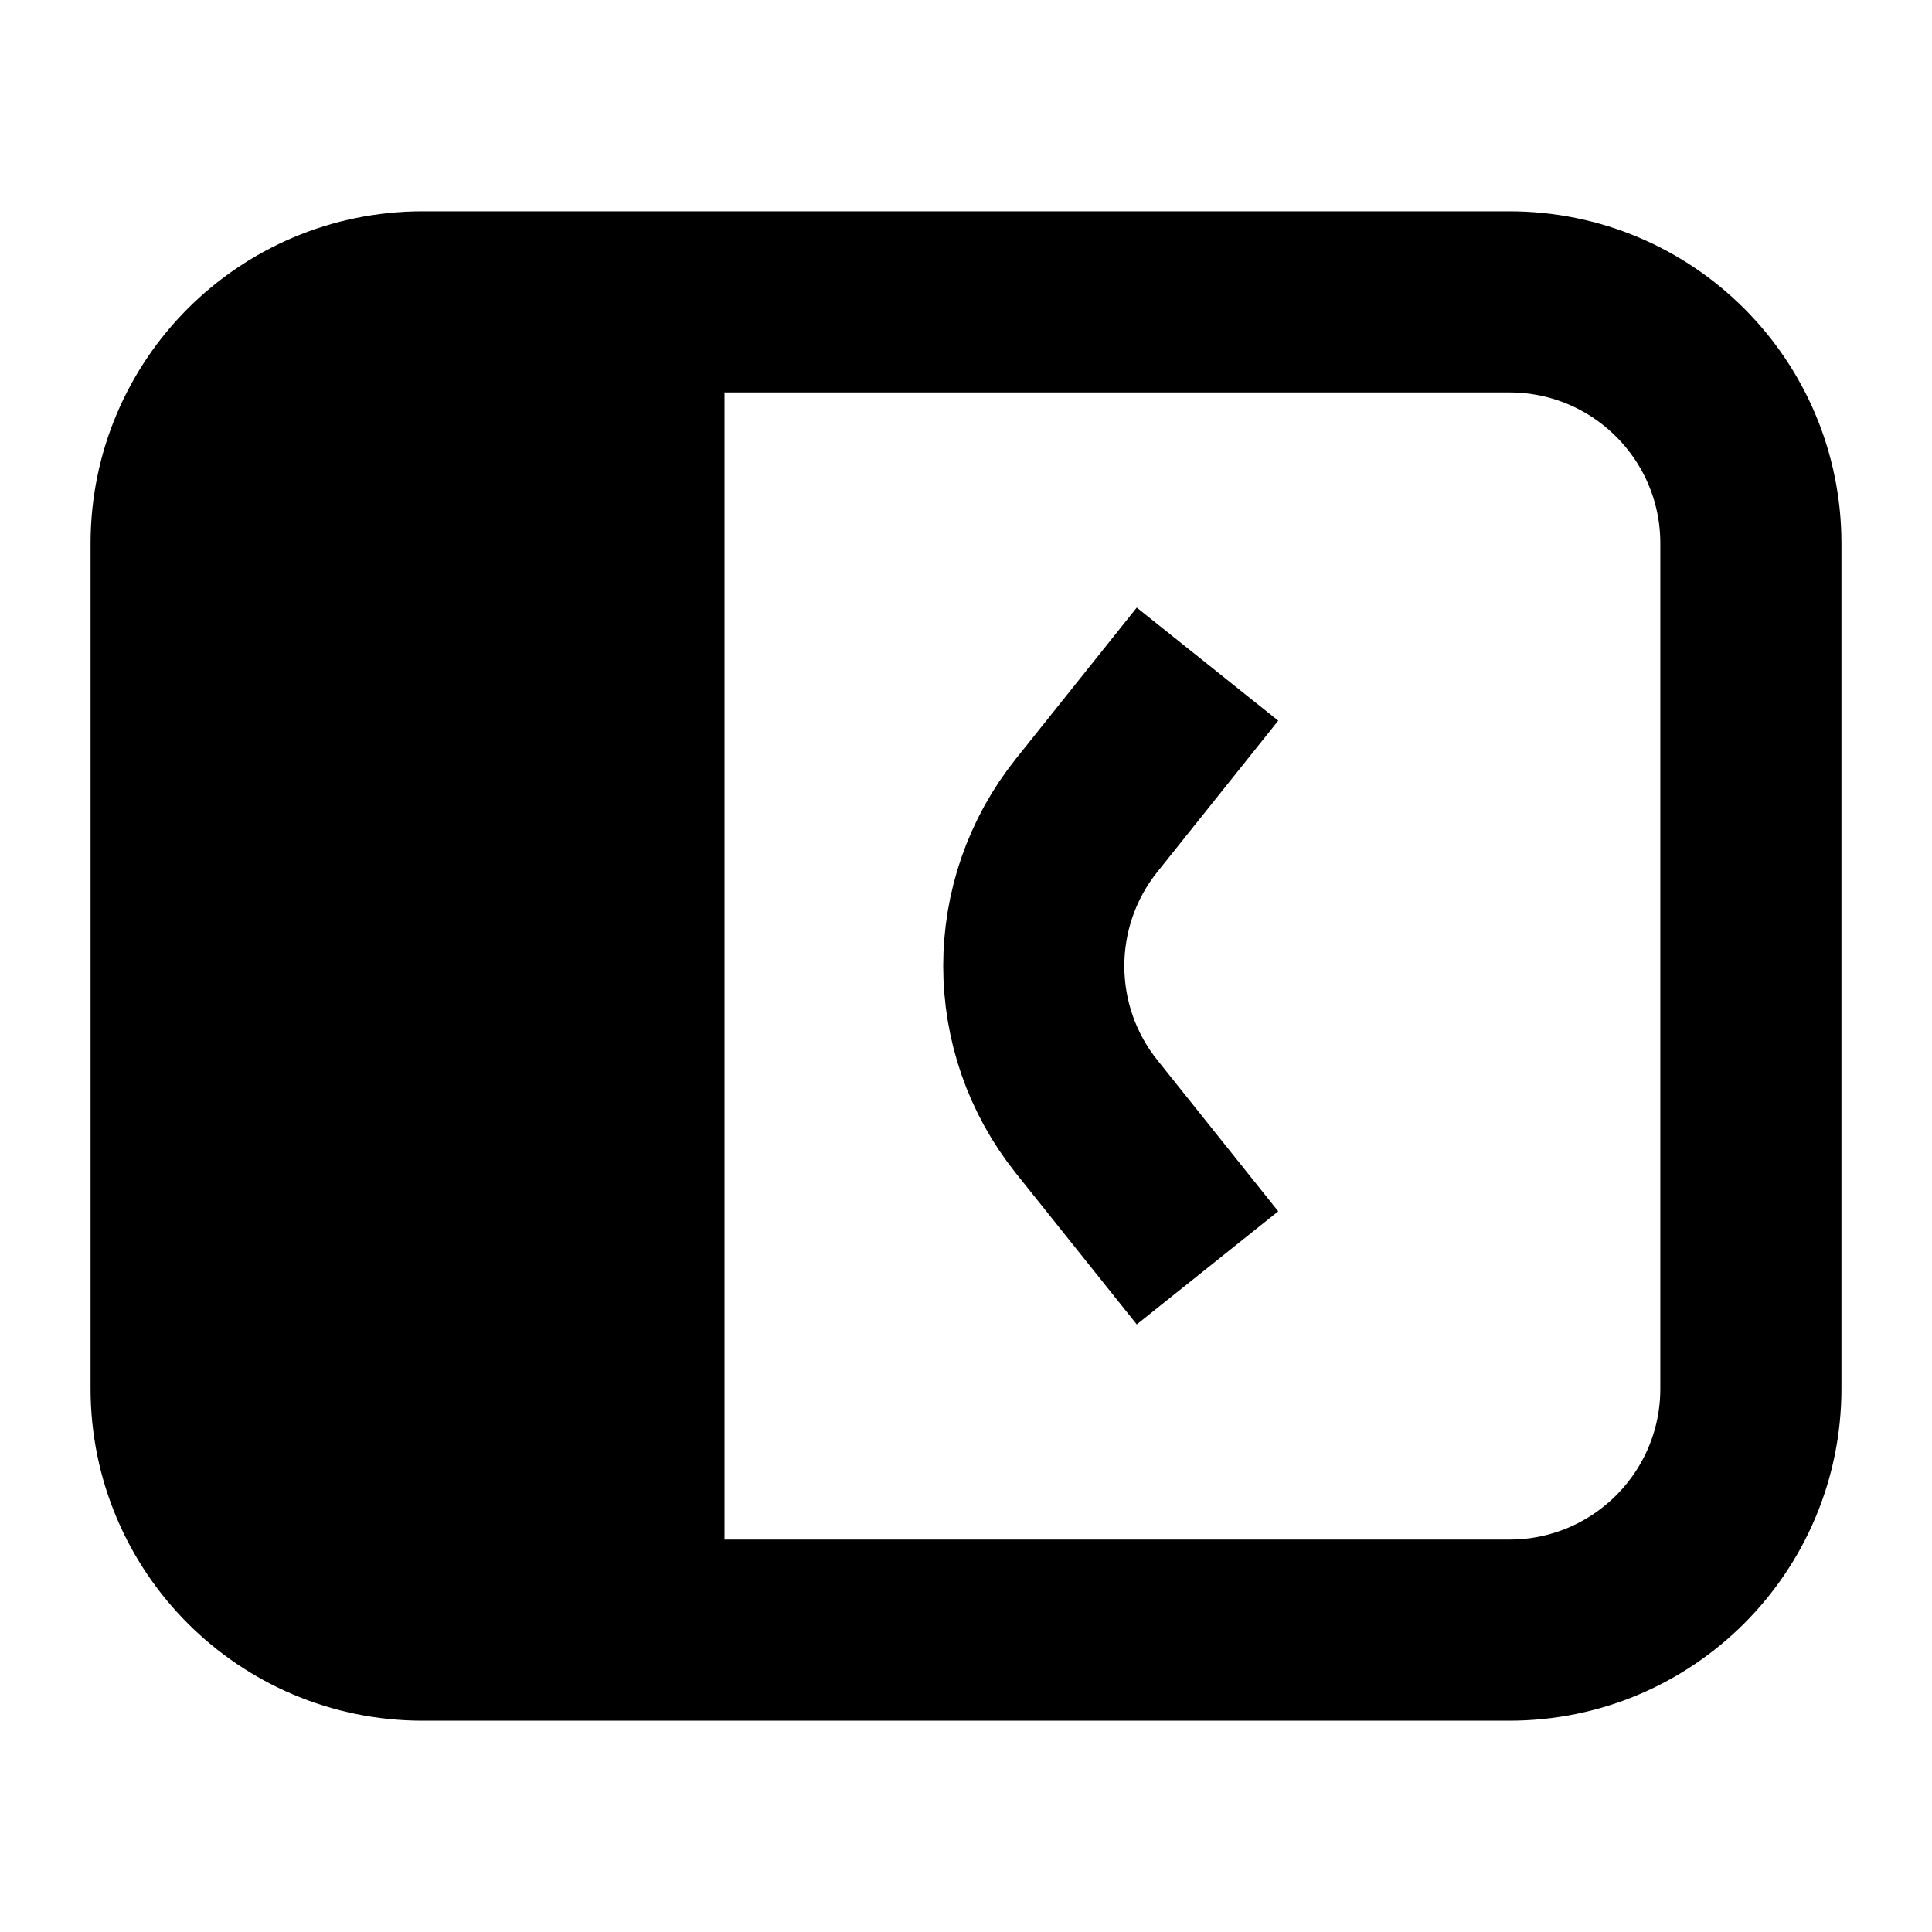
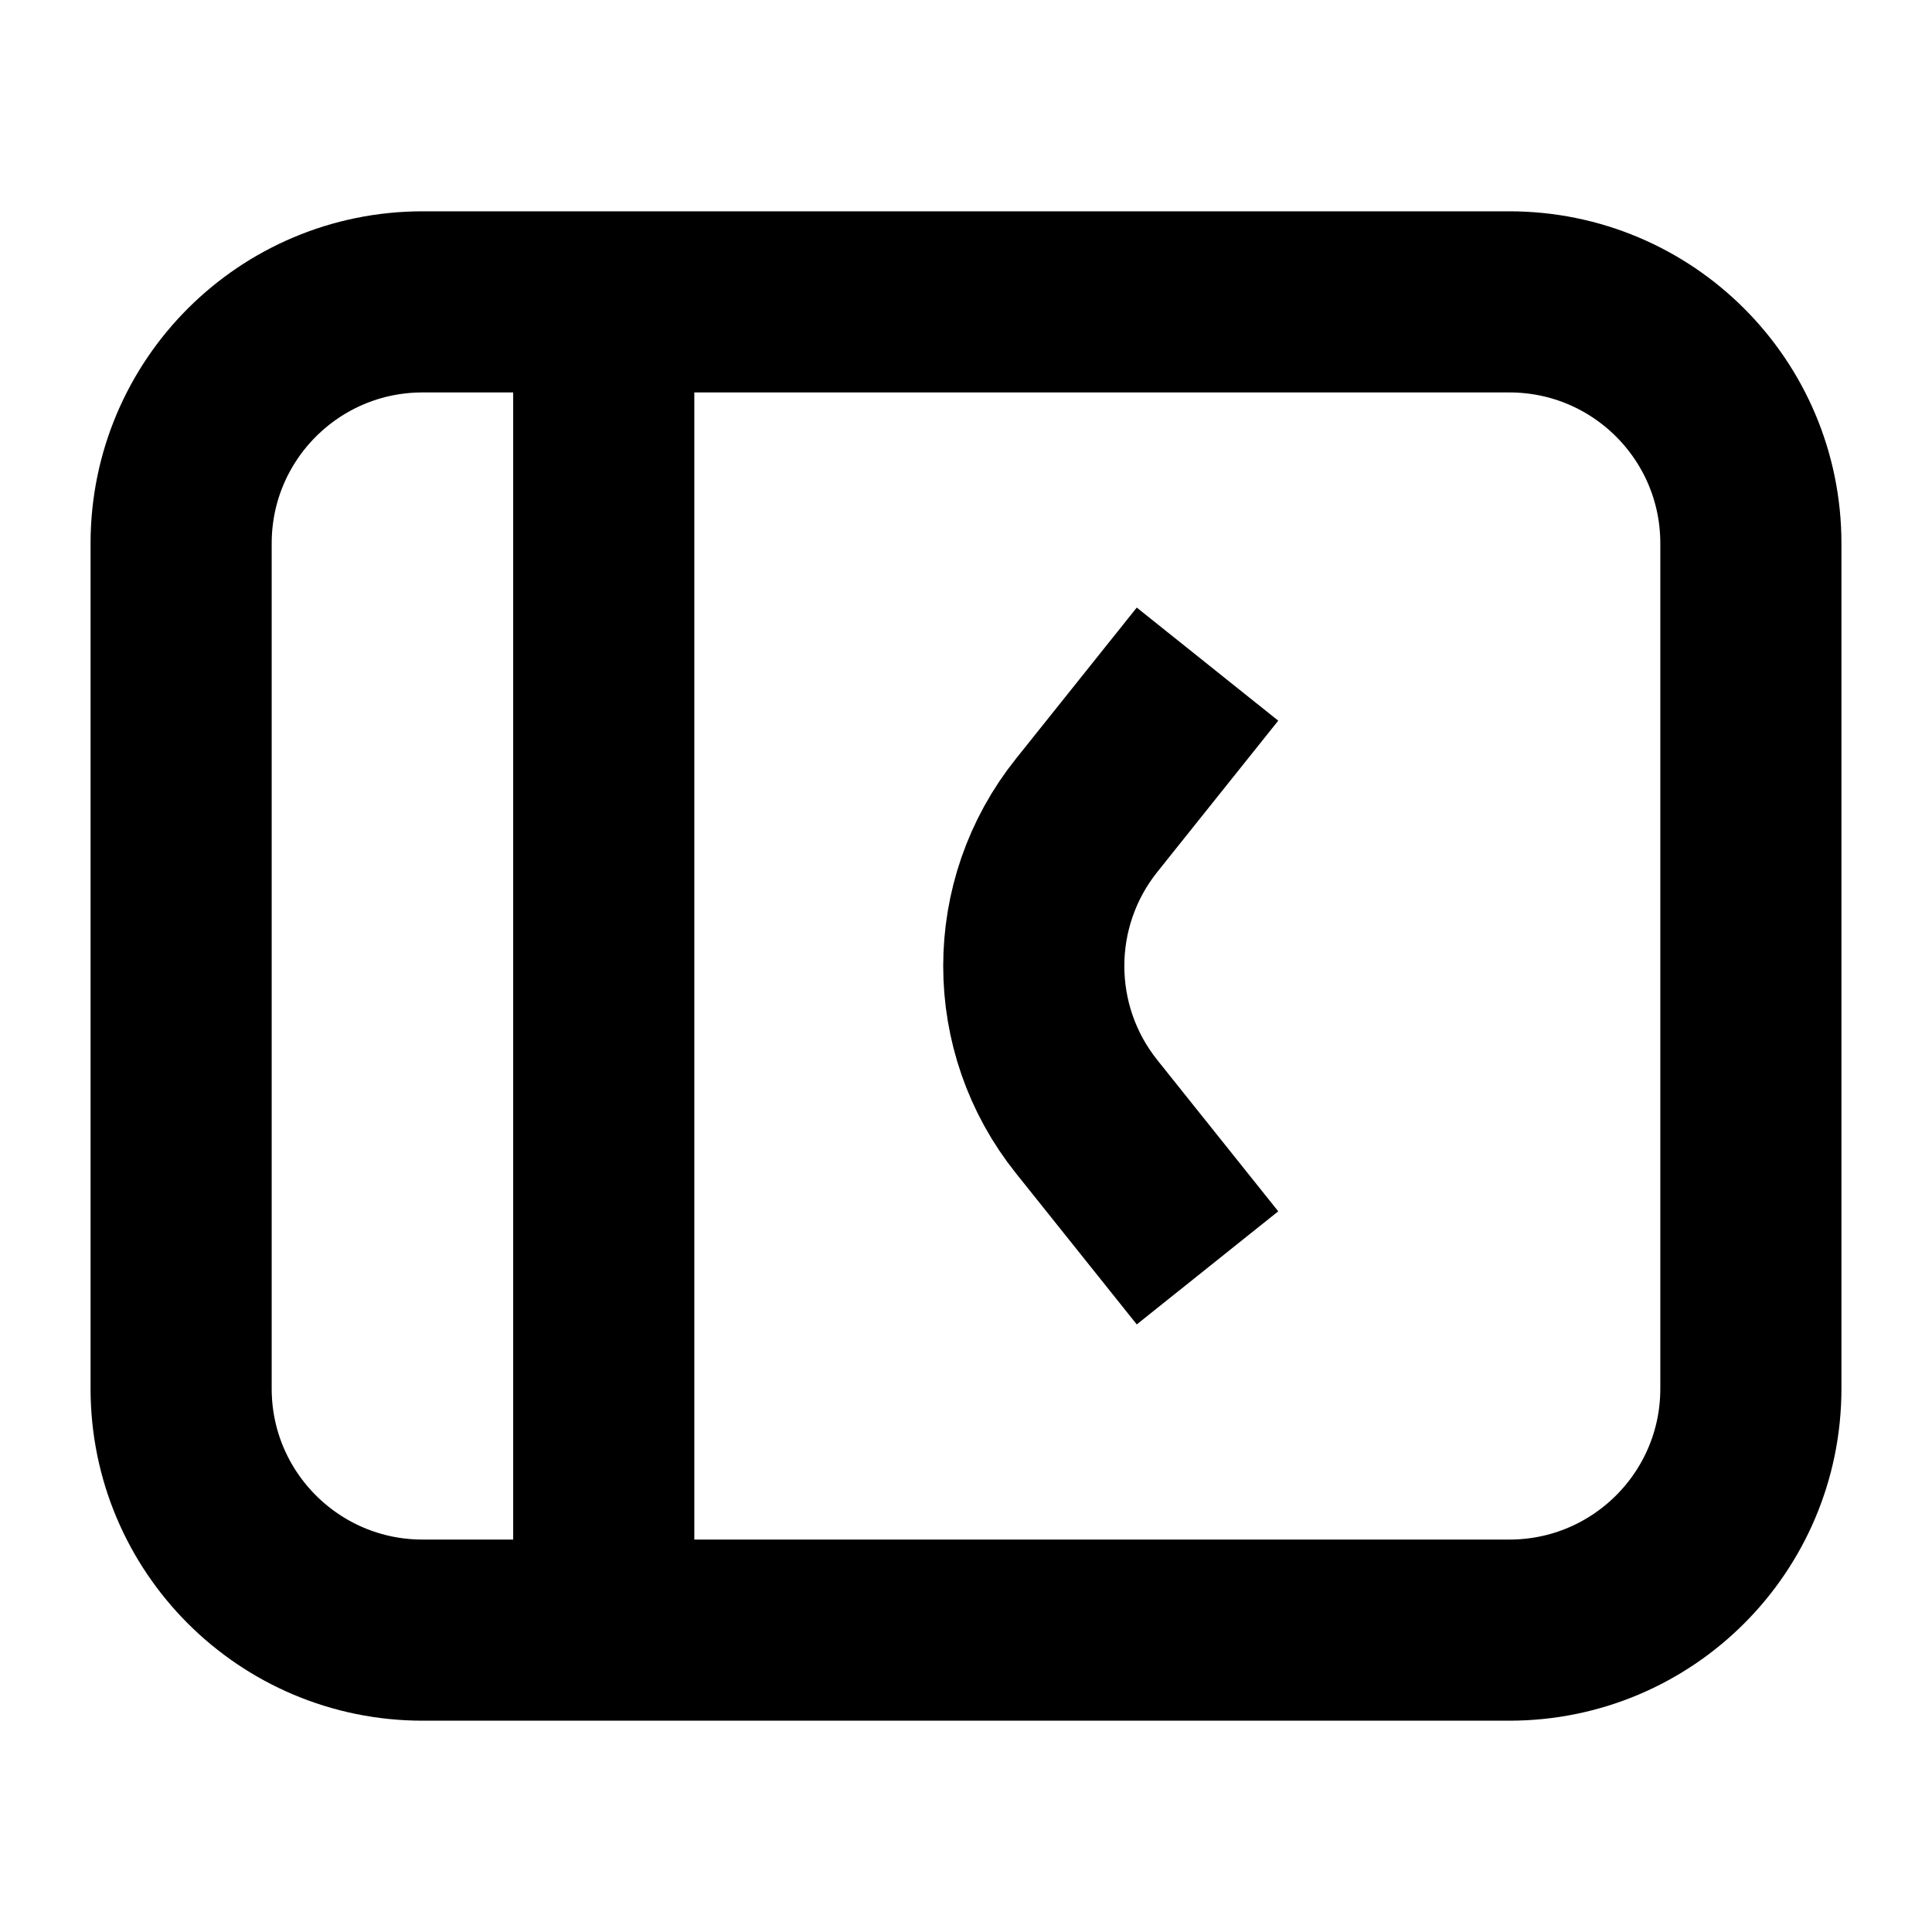
<svg xmlns="http://www.w3.org/2000/svg" width="100%" height="100%" viewBox="0 0 16 16" fill="none">
  <path d="M14.5 4.5V11.5C14.5 12.605 13.605 13.5 12.5 13.5H3.5C2.395 13.5 1.5 12.605 1.5 11.5V4.5C1.5 3.395 2.395 2.5 3.5 2.5H12.5C13.605 2.5 14.5 3.395 14.5 4.5Z" stroke="currentColor" stroke-width="1.5" vector-effect="non-scaling-stroke" />
  <path d="M10 5.5L9 6.751C8.415 7.481 8.415 8.519 9 9.249L10 10.5" stroke="currentColor" stroke-width="1.5" vector-effect="non-scaling-stroke" />
-   <path d="M1.5 4.5C1.5 3.395 2.395 2.5 3.5 2.5H6V13.5H3.5C2.395 13.5 1.5 12.605 1.5 11.5V4.5Z" fill="currentColor" vector-effect="non-scaling-stroke" />
+   <path d="M5 2.5V13.5" stroke="currentColor" stroke-width="1.5" vector-effect="non-scaling-stroke" />
</svg>
